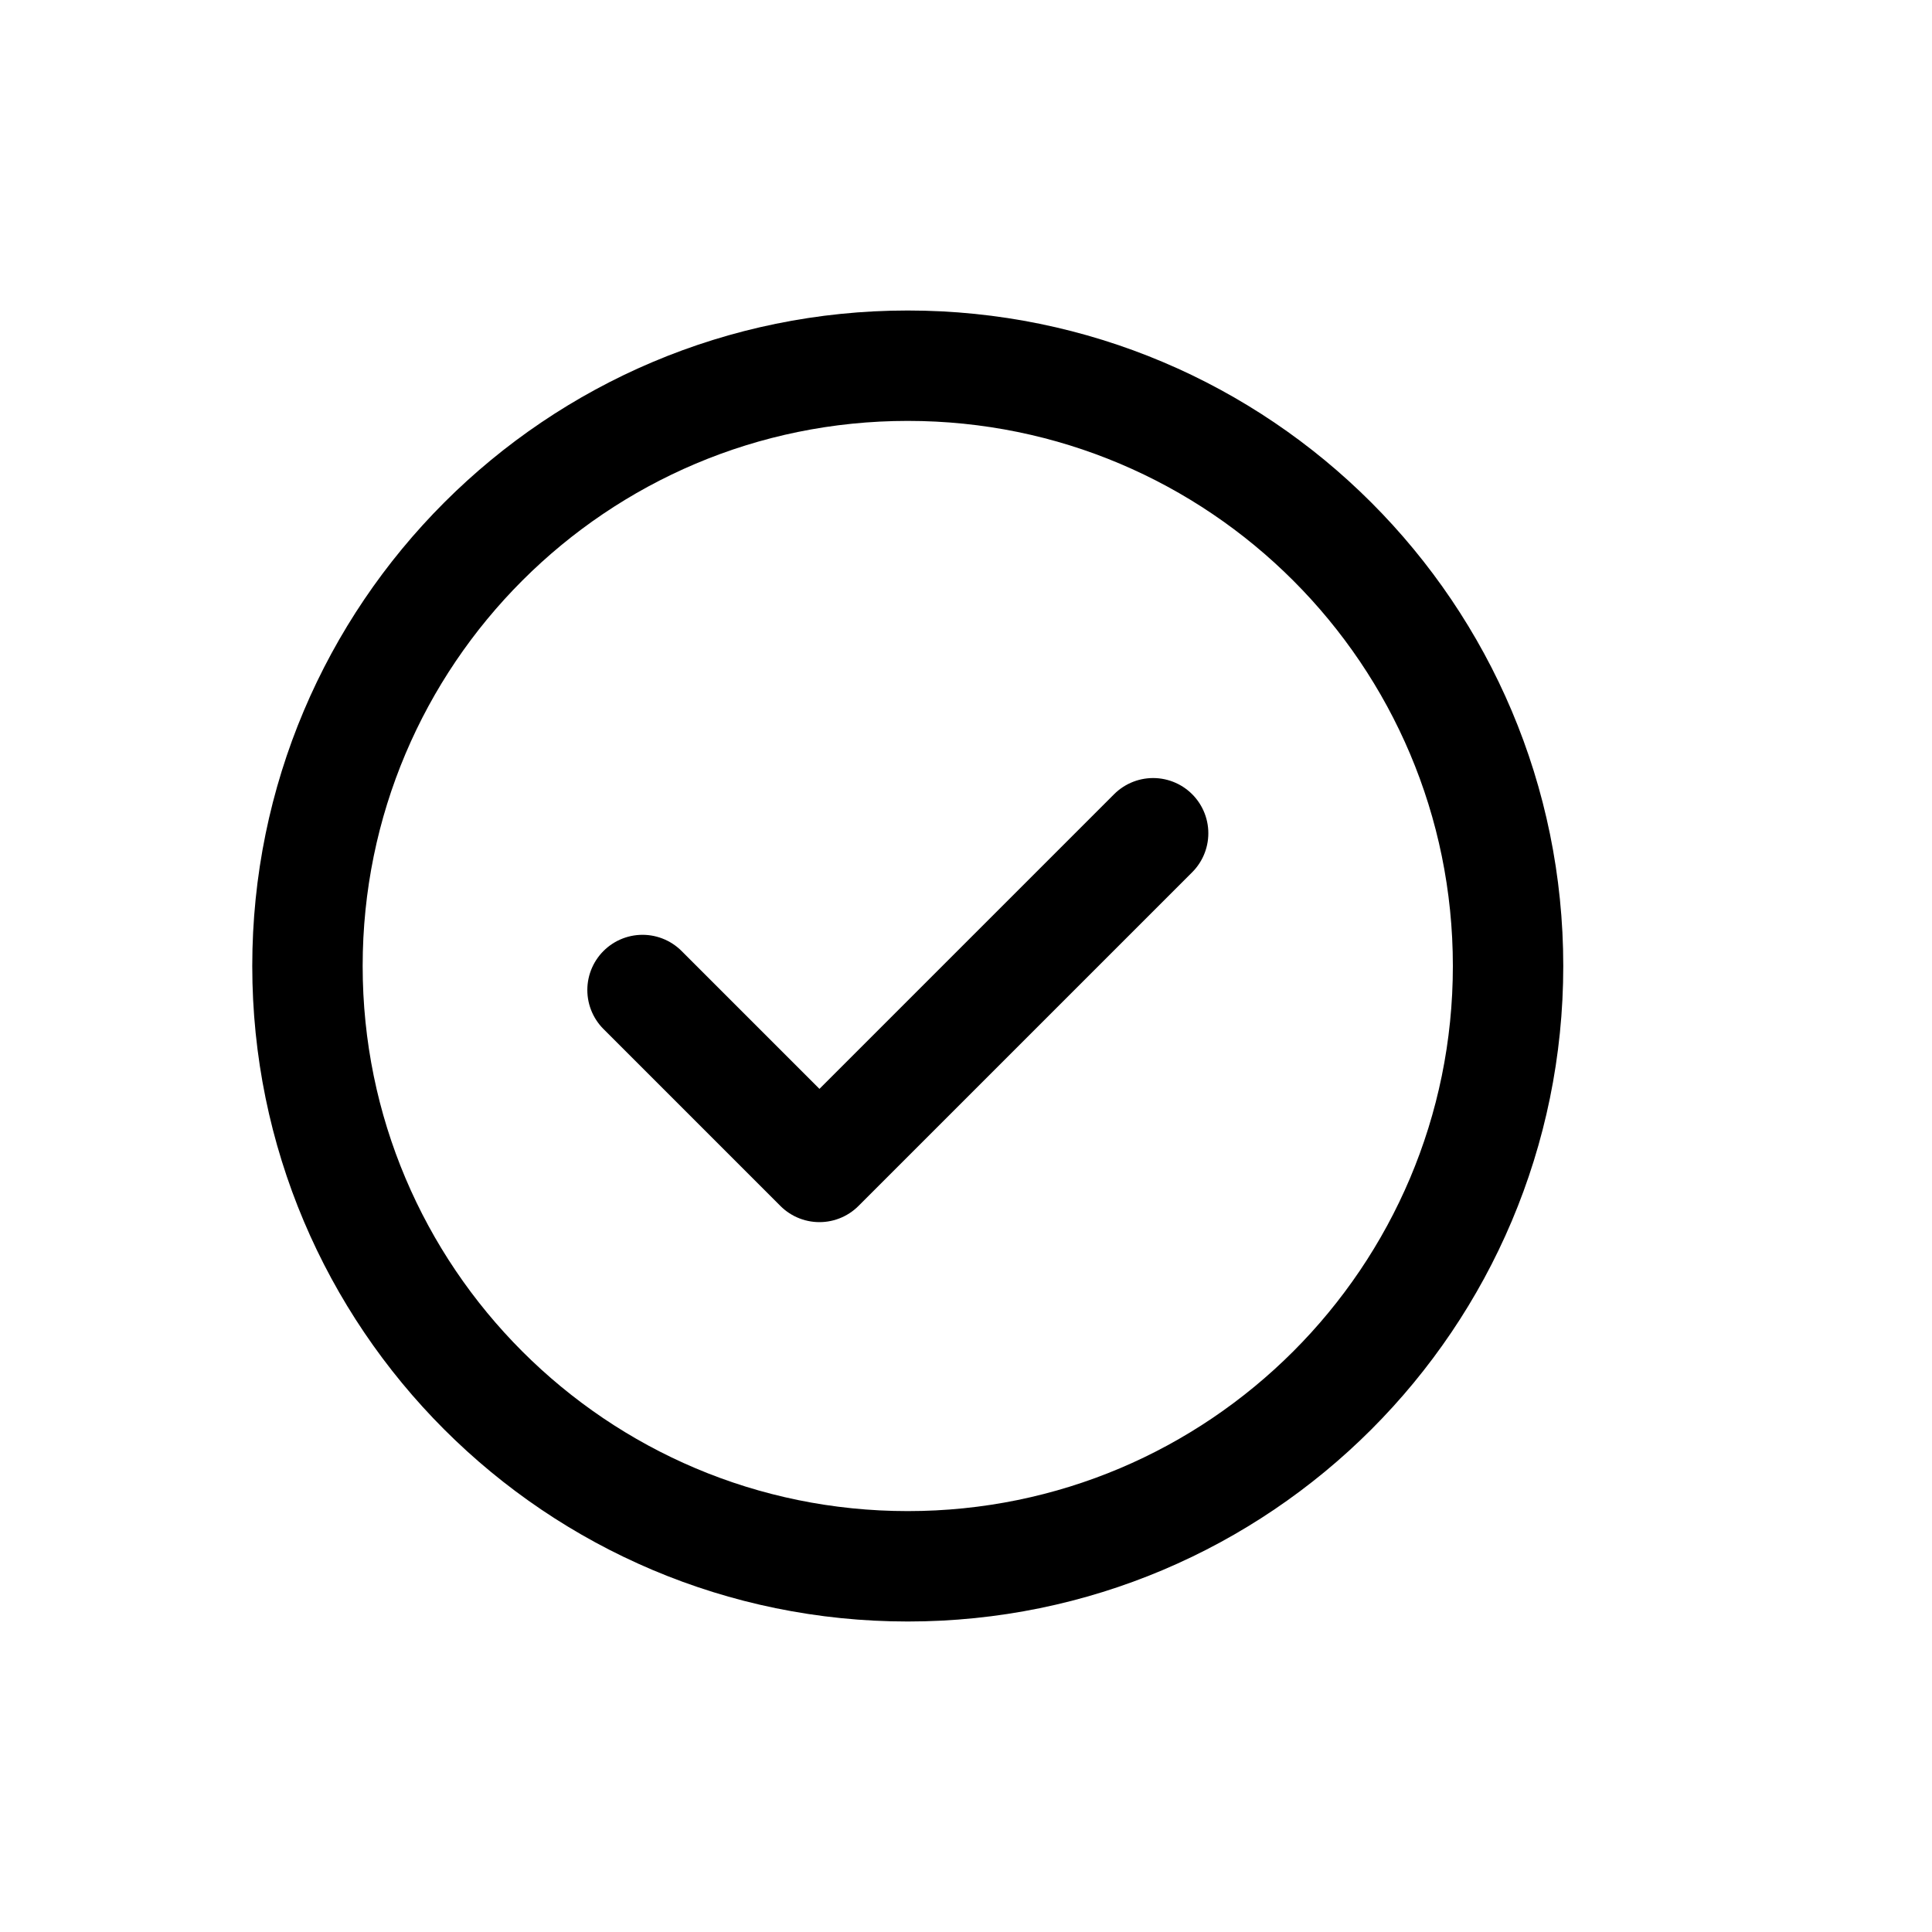
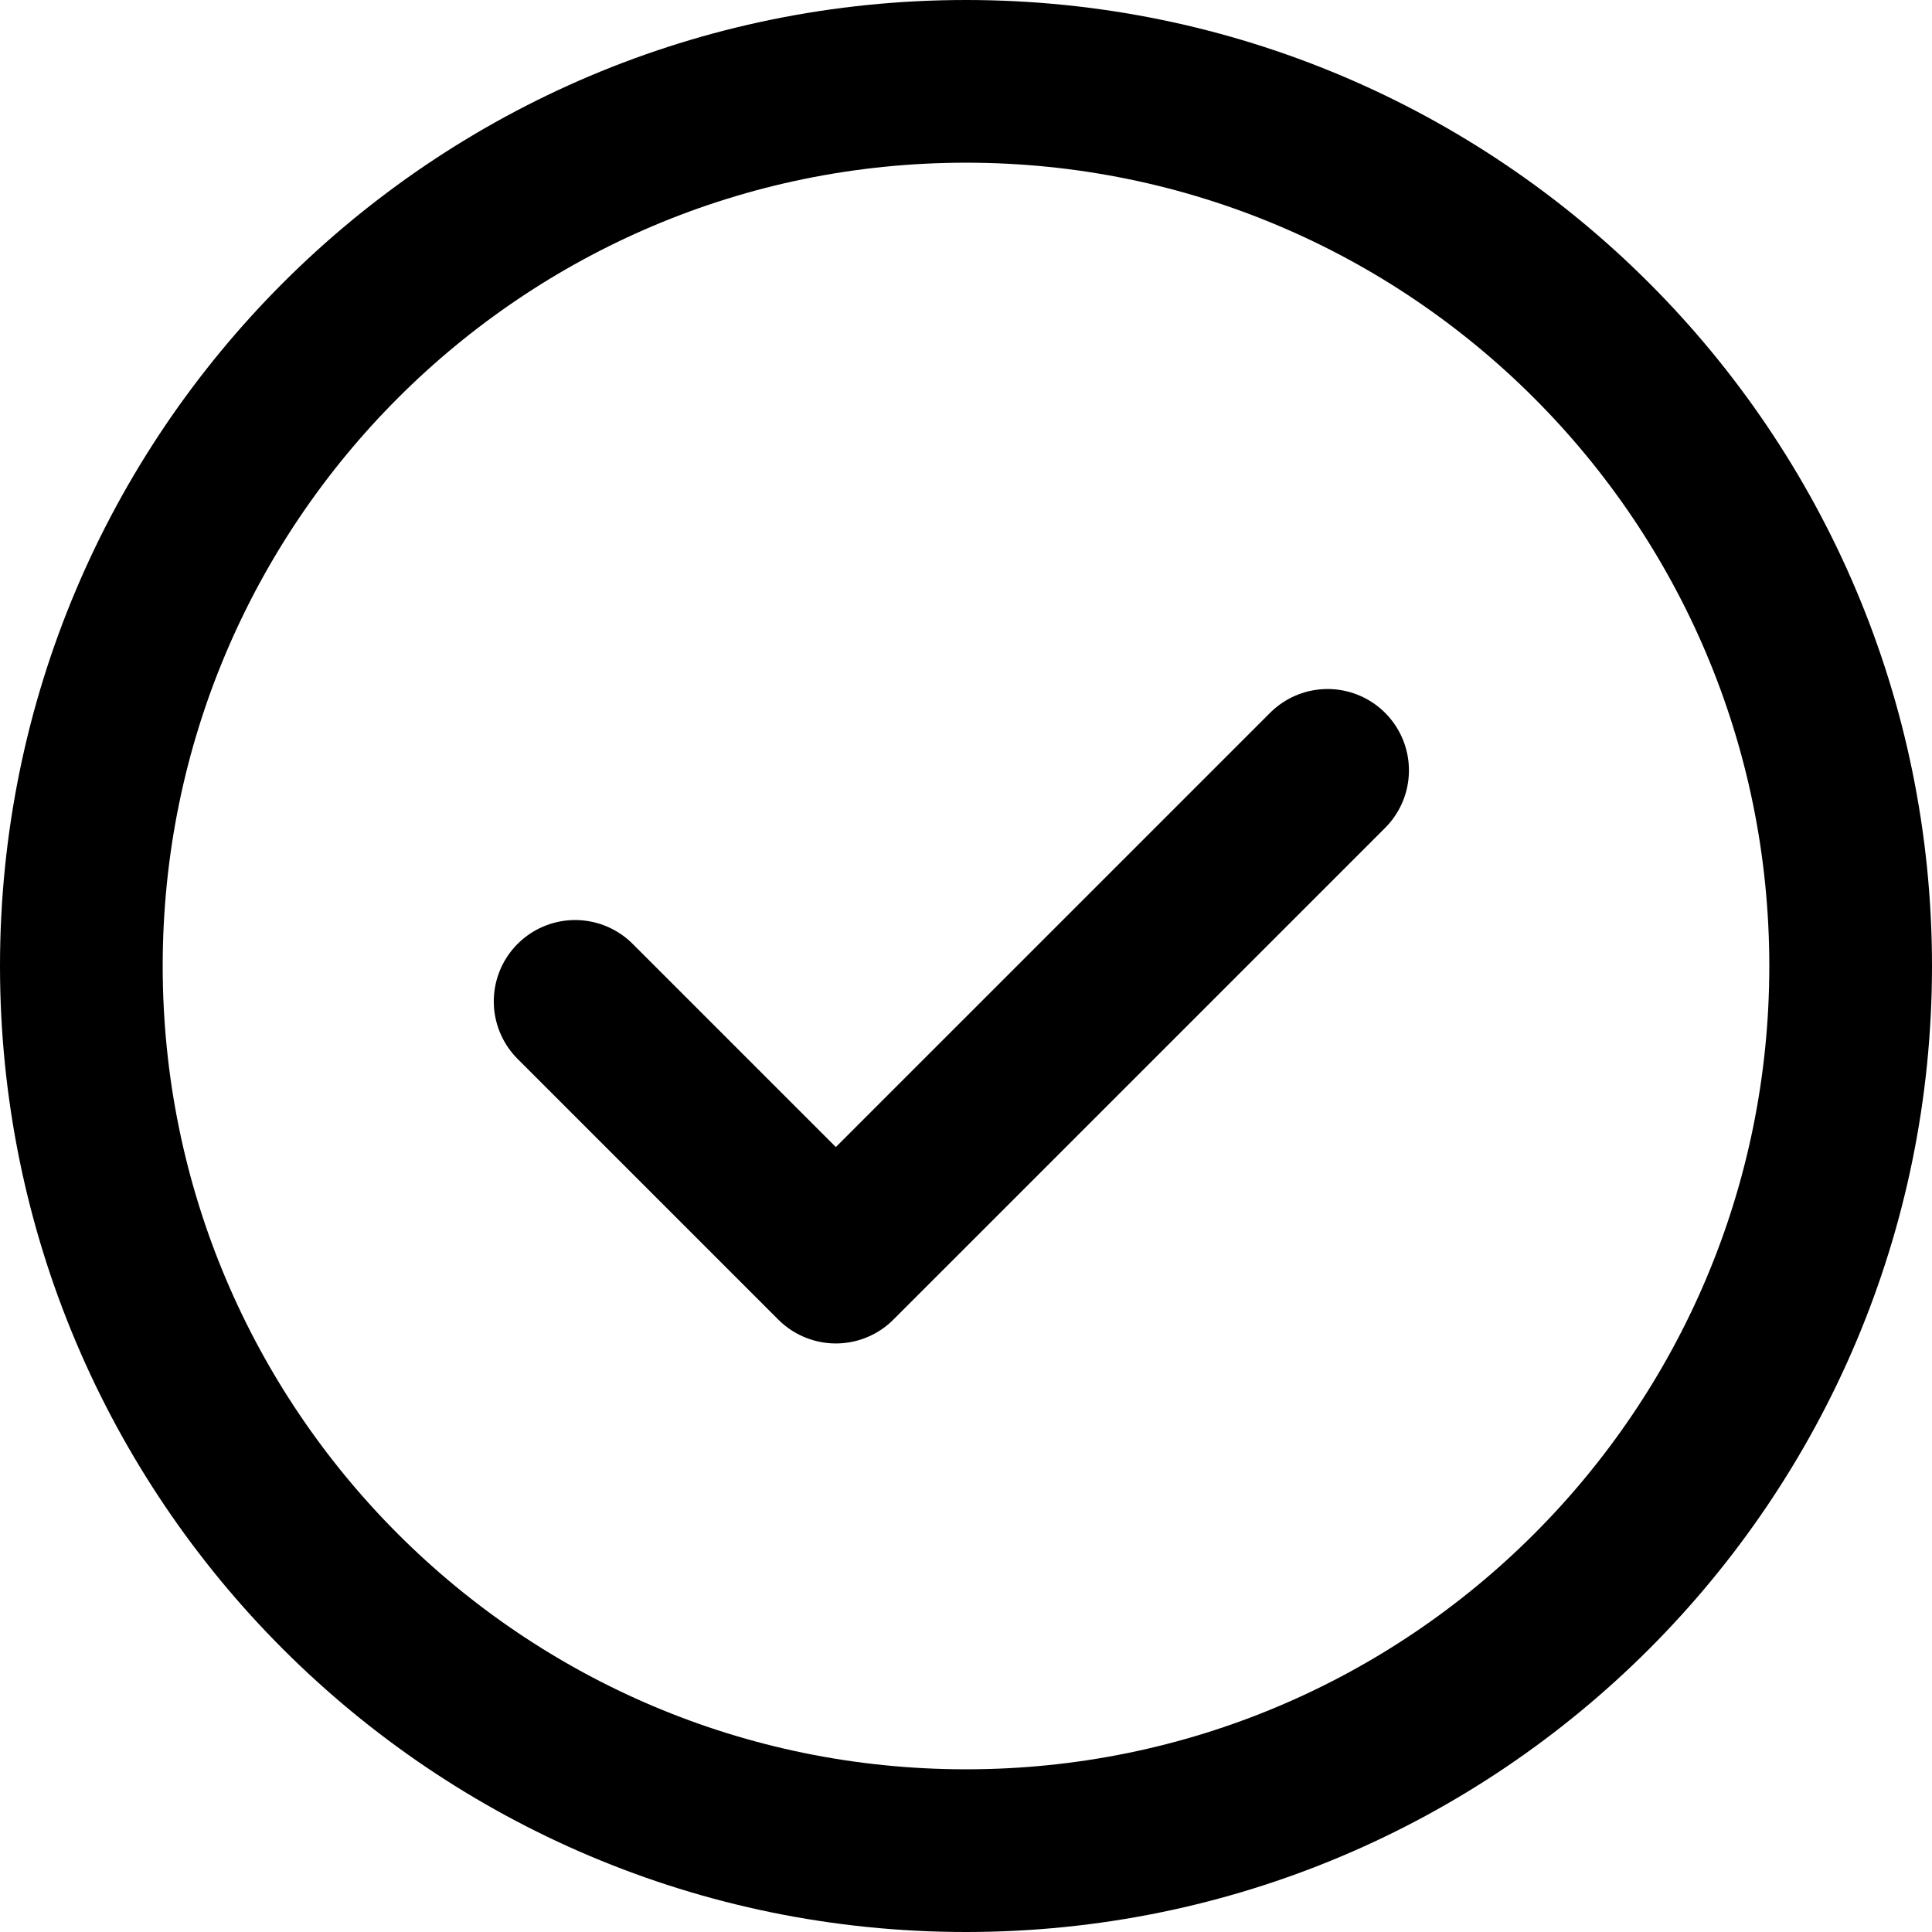
- <svg xmlns="http://www.w3.org/2000/svg" id="Ebene_2" viewBox="0 0 70 70">
-   <defs>
-     <style>.cls-1{stroke-linejoin:round;}.cls-1,.cls-2{fill:none;stroke:#000;stroke-linecap:round;stroke-width:4px;}.cls-2{stroke-miterlimit:10;}</style>
+ <svg xmlns="http://www.w3.org/2000/svg" id="Ebene_2" viewBox="0 0 47.5 47.5" version="1.1" width="47.5" height="47.5">
+   <defs id="defs1">
+     <style id="style1">.cls-1{stroke-linejoin:round;}.cls-1,.cls-2{fill:none;stroke:#000;stroke-linecap:round;stroke-width:4px;}.cls-2{stroke-miterlimit:10;}</style>
  </defs>
-   <circle class="cls-2" cx="32.89" cy="35" r="21.75" />
-   <polyline class="cls-1" points="23.28 35.87 29.69 42.28 41.78 30.19" />
+   <circle class="cls-2" cx="23.75" cy="23.75" r="21.75" id="circle1" />
+   <polyline class="cls-1" points="23.28 35.87 29.69 42.28 41.78 30.19" id="polyline1" transform="translate(-9.139999,-11.25)" />
</svg>
